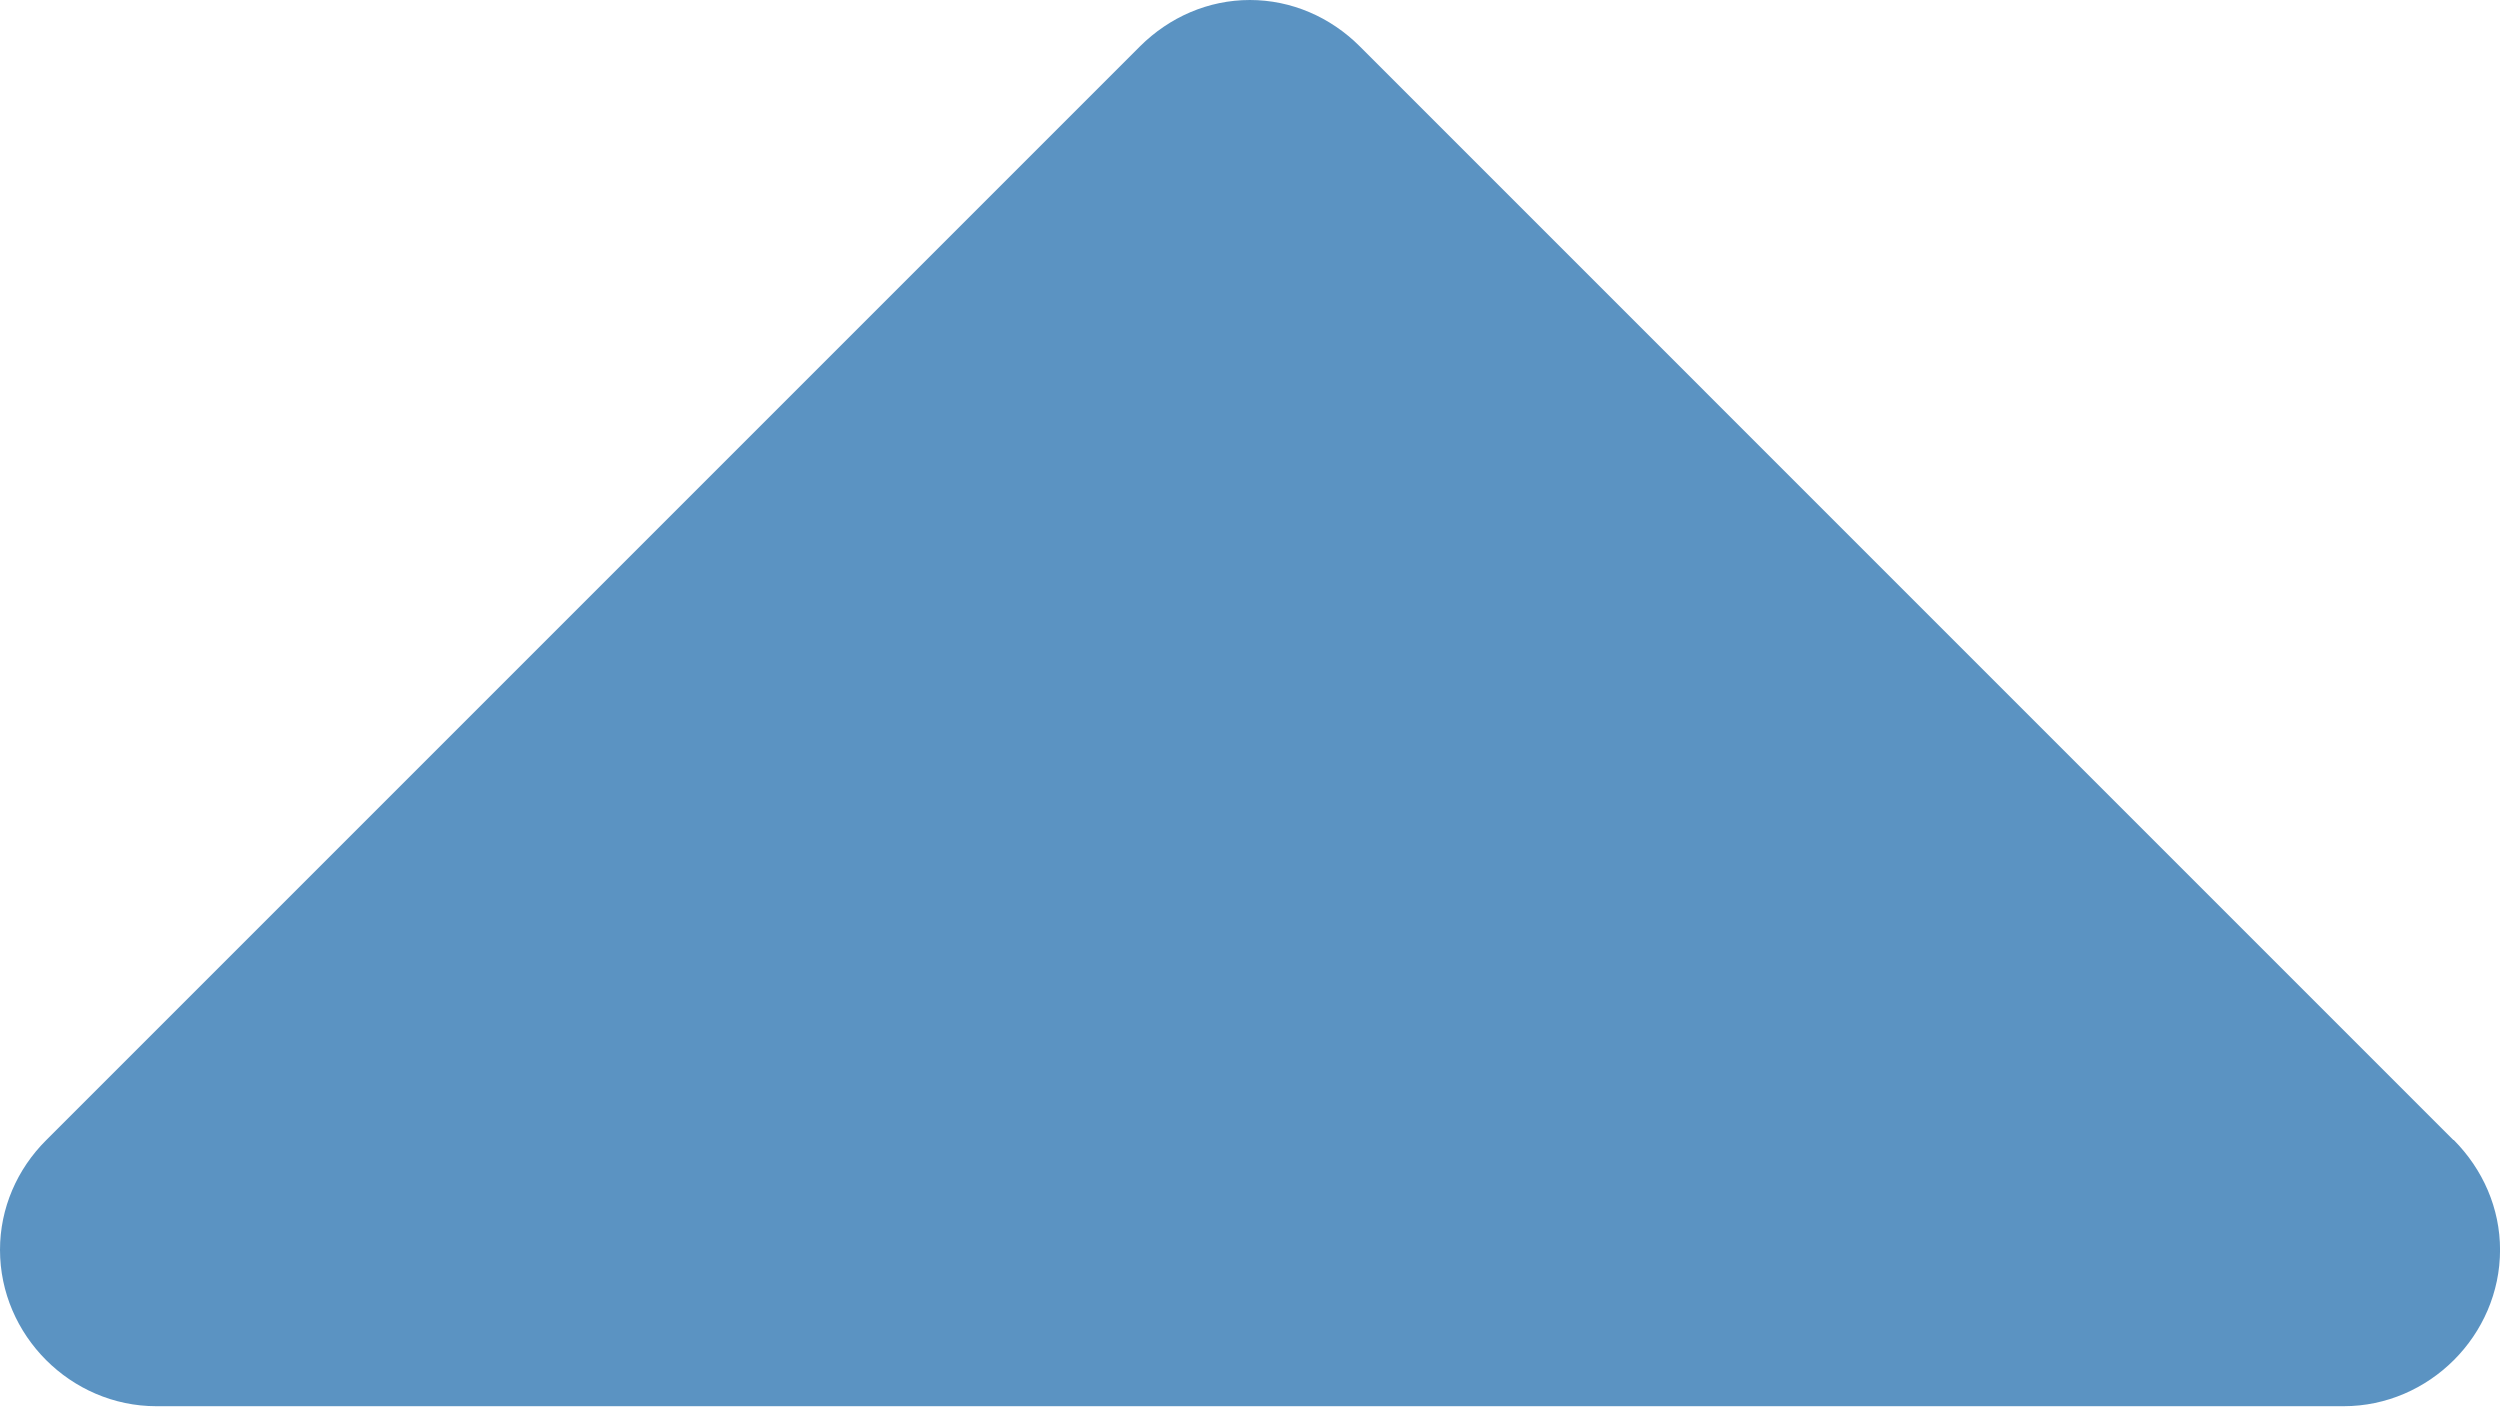
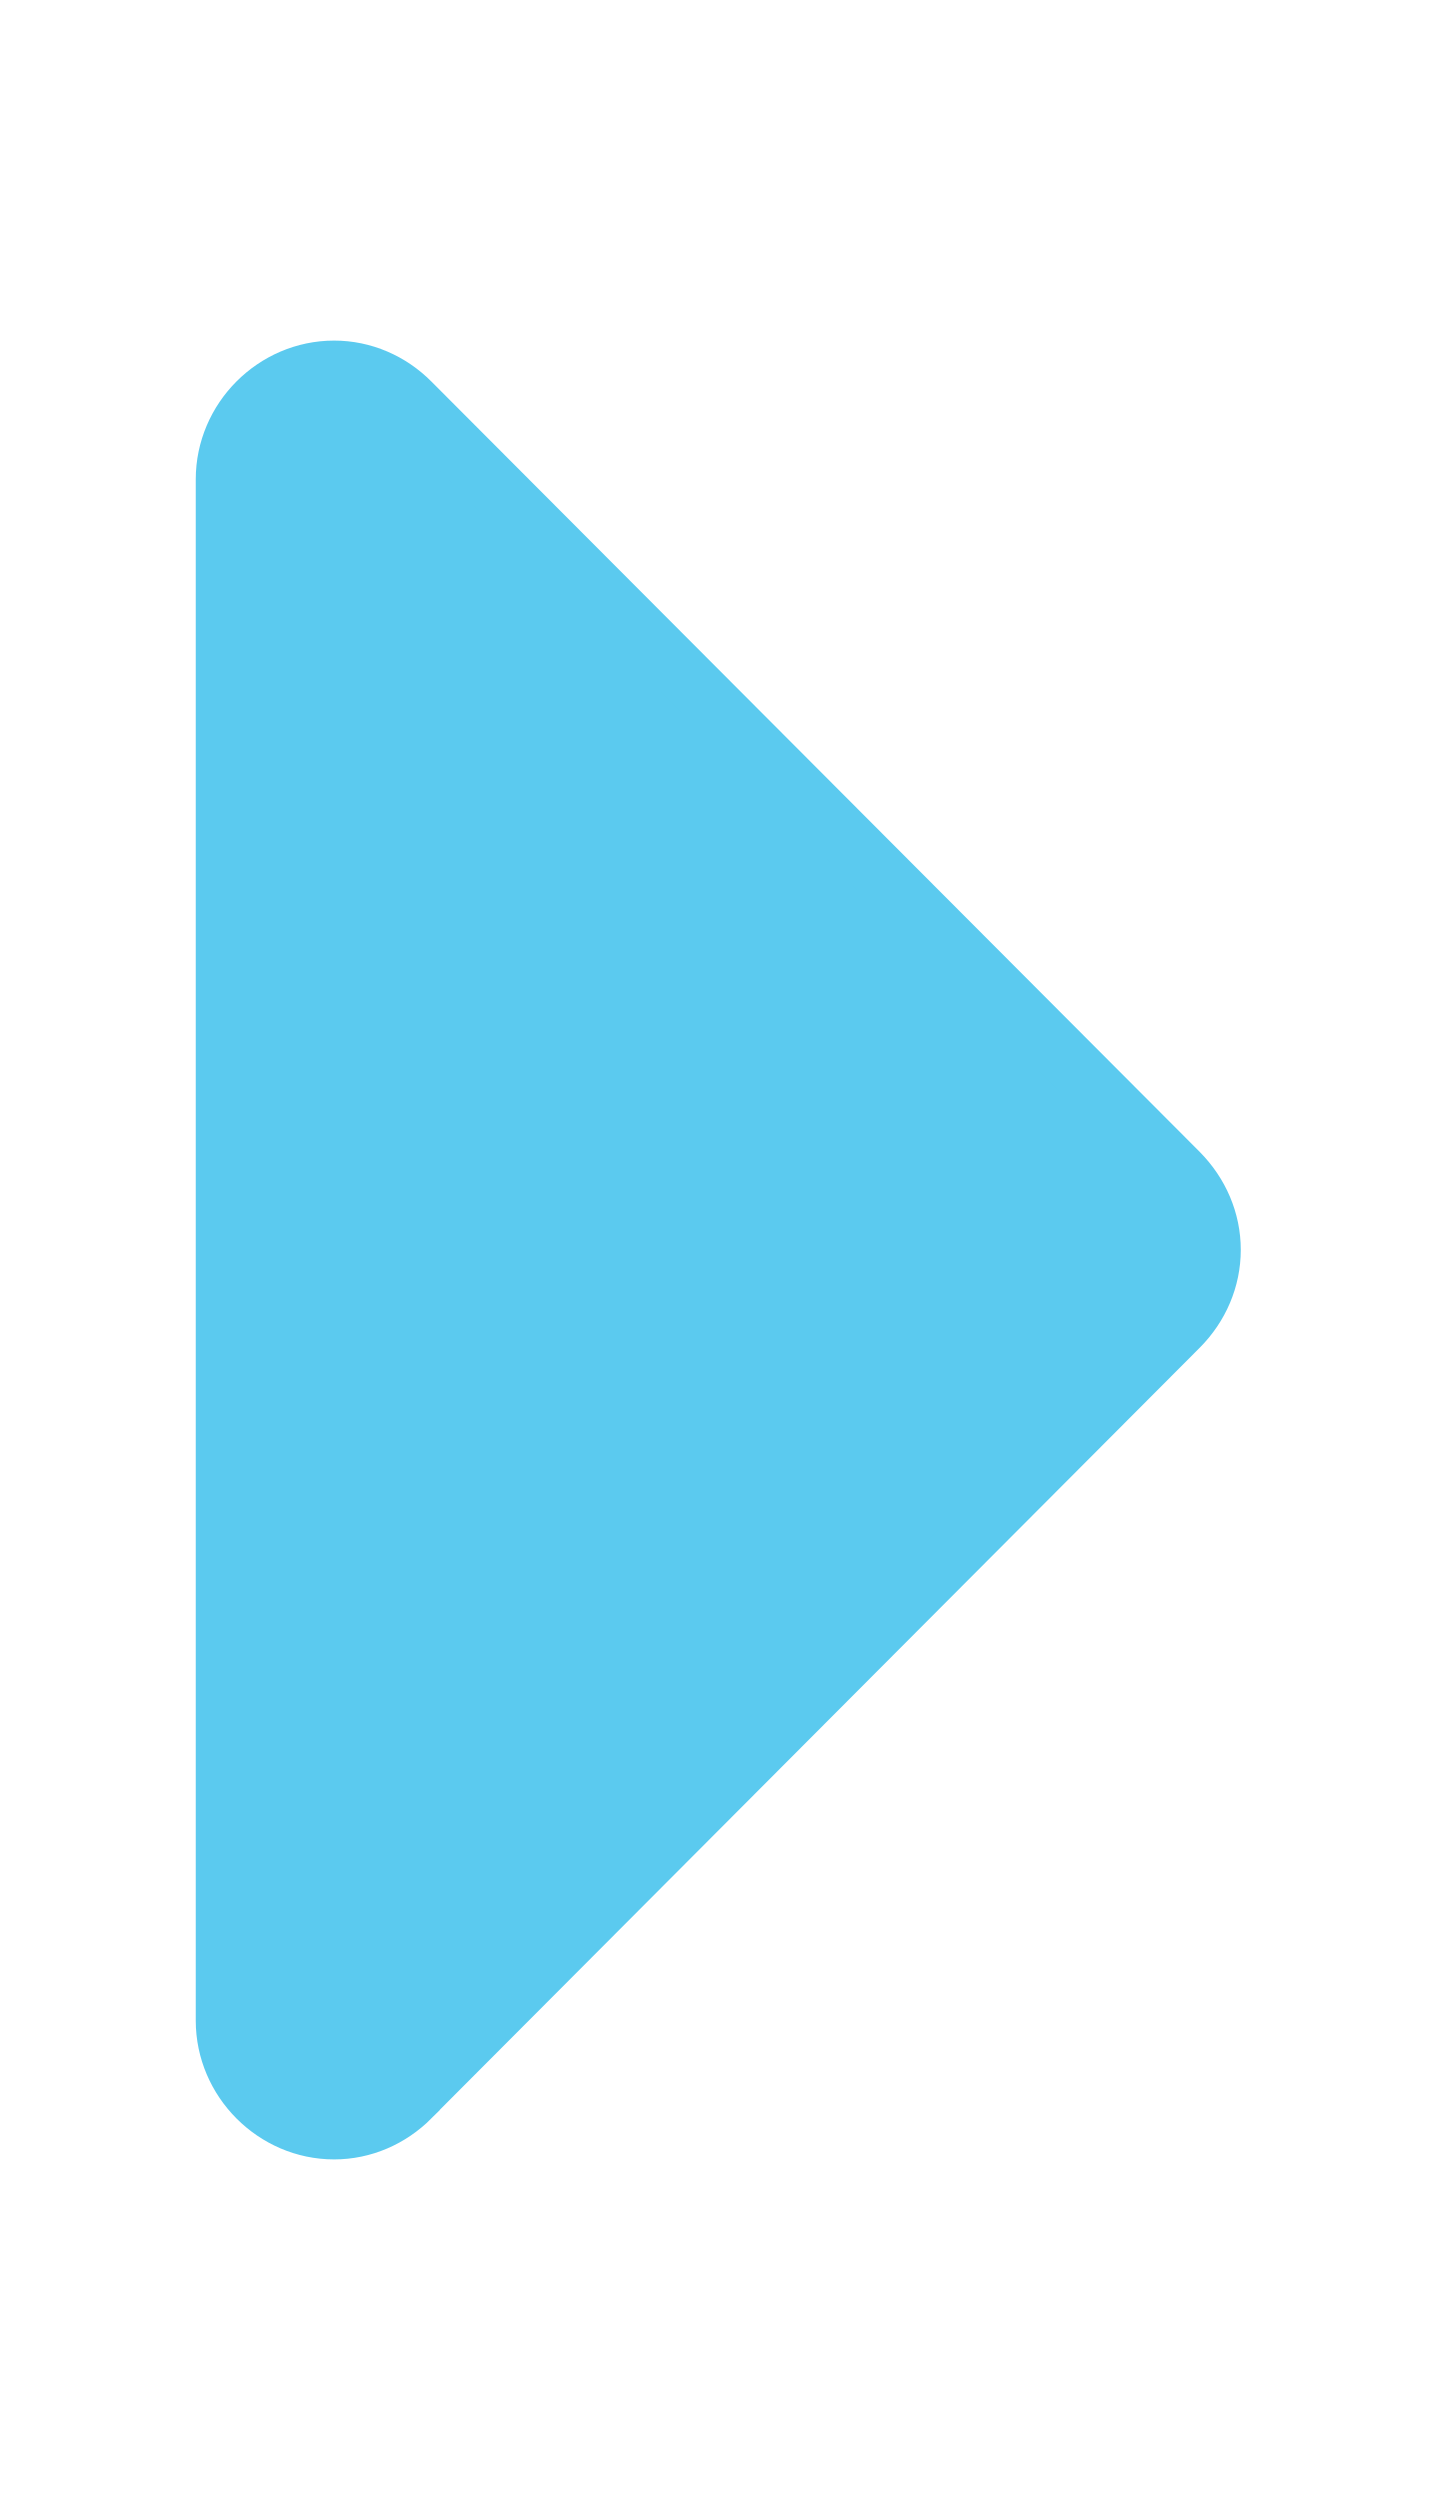
- <svg xmlns="http://www.w3.org/2000/svg" version="1.1" width="51.488" height="28.961" viewBox="0 0 51.488 28.961" id="svg2">
+ <svg xmlns="http://www.w3.org/2000/svg" version="1.1" width="7.786" height="13.55" viewBox="0 0 7.786 13.55" id="svg2">
  <defs id="defs9" />
-   <g id="icomoon-ignore" transform="translate(-0.6328251,-4.424016)" />
-   <path d="M 50.528,23.479 28.004,0.954 C 27.402,0.352 26.597,0 25.741,0 24.886,0 24.084,0.352 23.479,0.954 L 0.954,23.479 C 0.349,24.081 0,24.886 0,25.741 c 0,1.759 1.458,3.22 3.22,3.22 H 48.269 c 1.759,0 3.22,-1.461 3.22,-3.22 0,-0.856 -0.352,-1.657 -0.954,-2.263 z" id="path5" style="fill:#5b93c2;stroke-width:1.675" />
+   <g id="icomoon-ignore" transform="translate(-18.83772,-15.36194)" />
+   <path d="M 2.229,11.371 6.394,7.194 C 6.505,7.082 6.57,6.933 6.57,6.774 c 0,-0.159 -0.065,-0.307 -0.176,-0.42 L 2.229,2.178 C 2.118,2.066 1.969,2.001 1.811,2.001 c -0.325,0 -0.595,0.27 -0.595,0.597 v 8.354 c 0,0.326 0.27,0.597 0.595,0.597 0.158,0 0.306,-0.065 0.418,-0.177 z" id="path5" style="fill:#5bcaef;fill-opacity:1;stroke:#5bcaef;stroke-width:0.31;stroke-opacity:1" />
</svg>
